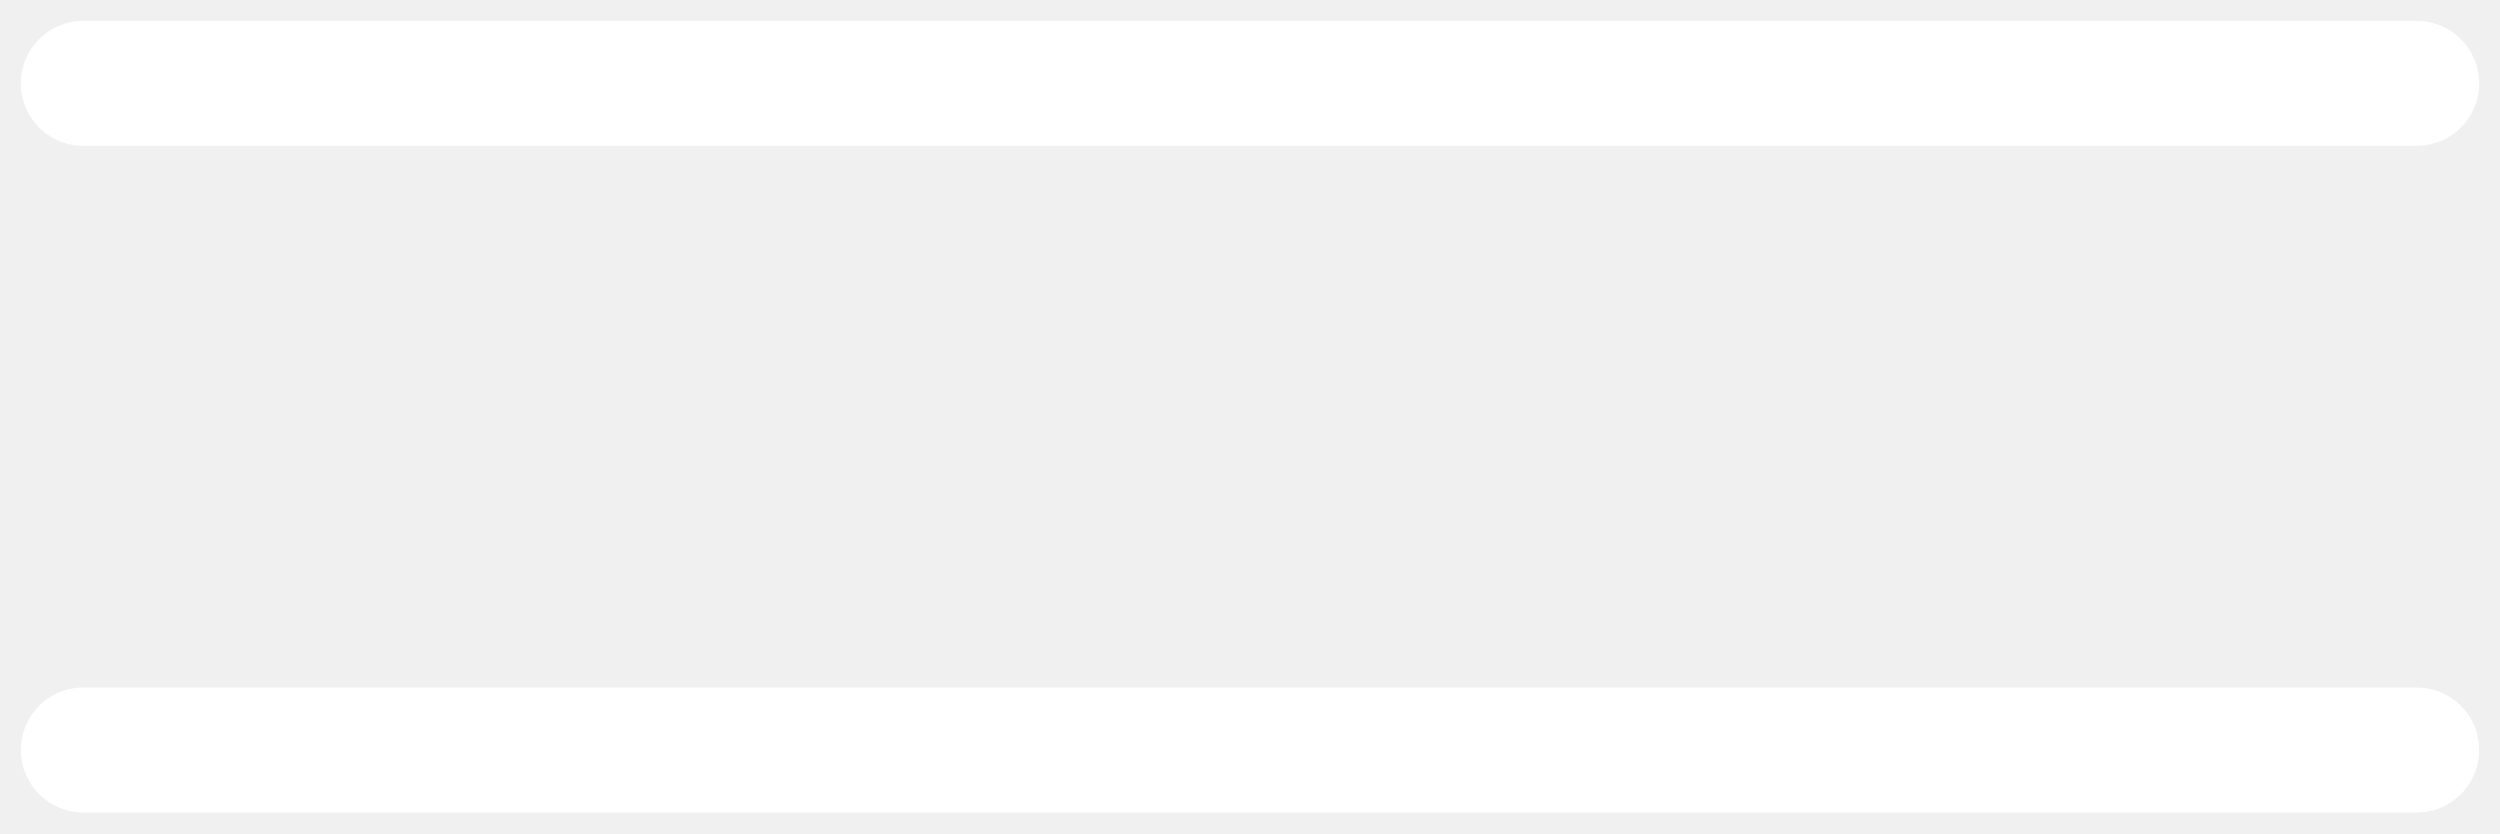
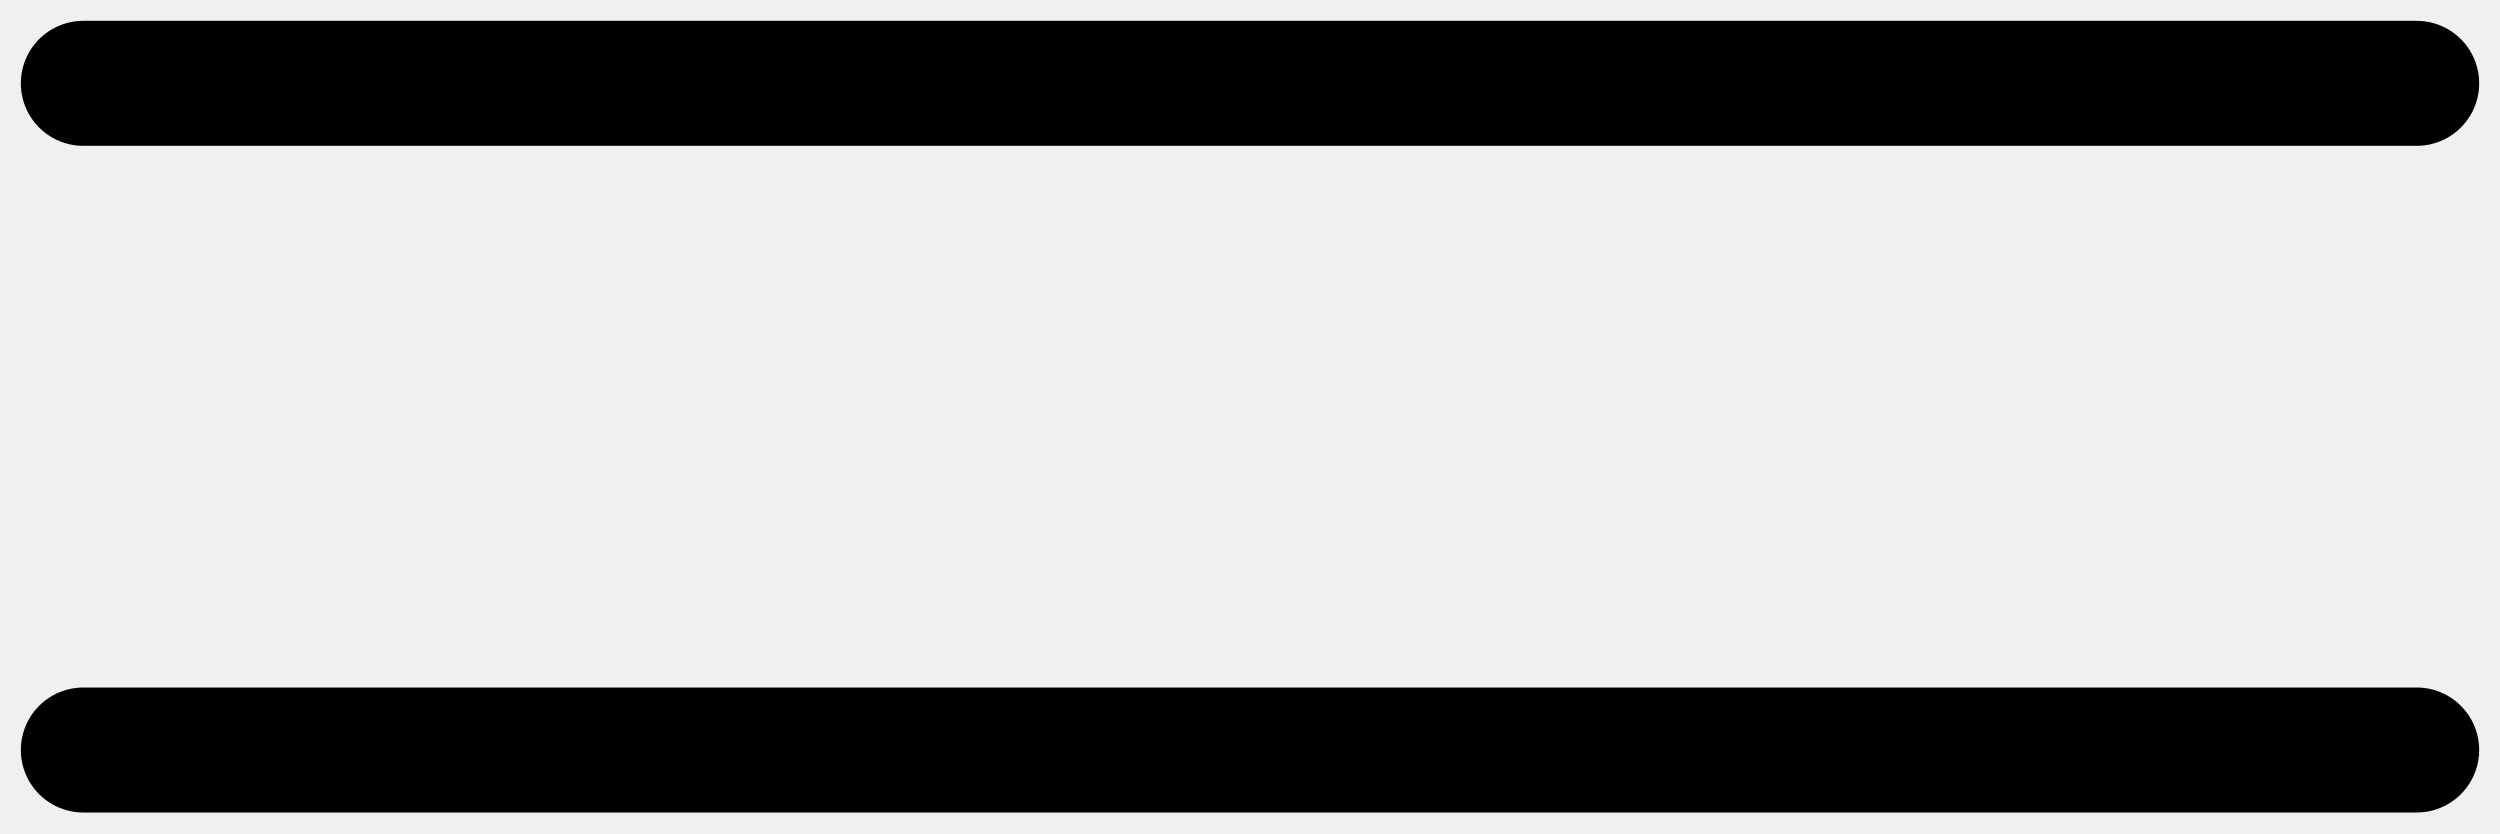
<svg xmlns="http://www.w3.org/2000/svg" width="30" height="10" viewBox="0 0 30 10" fill="none">
-   <path d="M1 9H29" stroke="white" stroke-width="1.5" stroke-linecap="round" stroke-linejoin="round" />
-   <path d="M1 1H29" stroke="white" stroke-width="1.5" stroke-linecap="round" stroke-linejoin="round" />
+   <path d="M1 9H29" stroke="currentColor" stroke-width="1.5" stroke-linecap="round" stroke-linejoin="round" />
+   <path d="M1 1H29" stroke="currentColor" stroke-width="1.5" stroke-linecap="round" stroke-linejoin="round" />
</svg>
